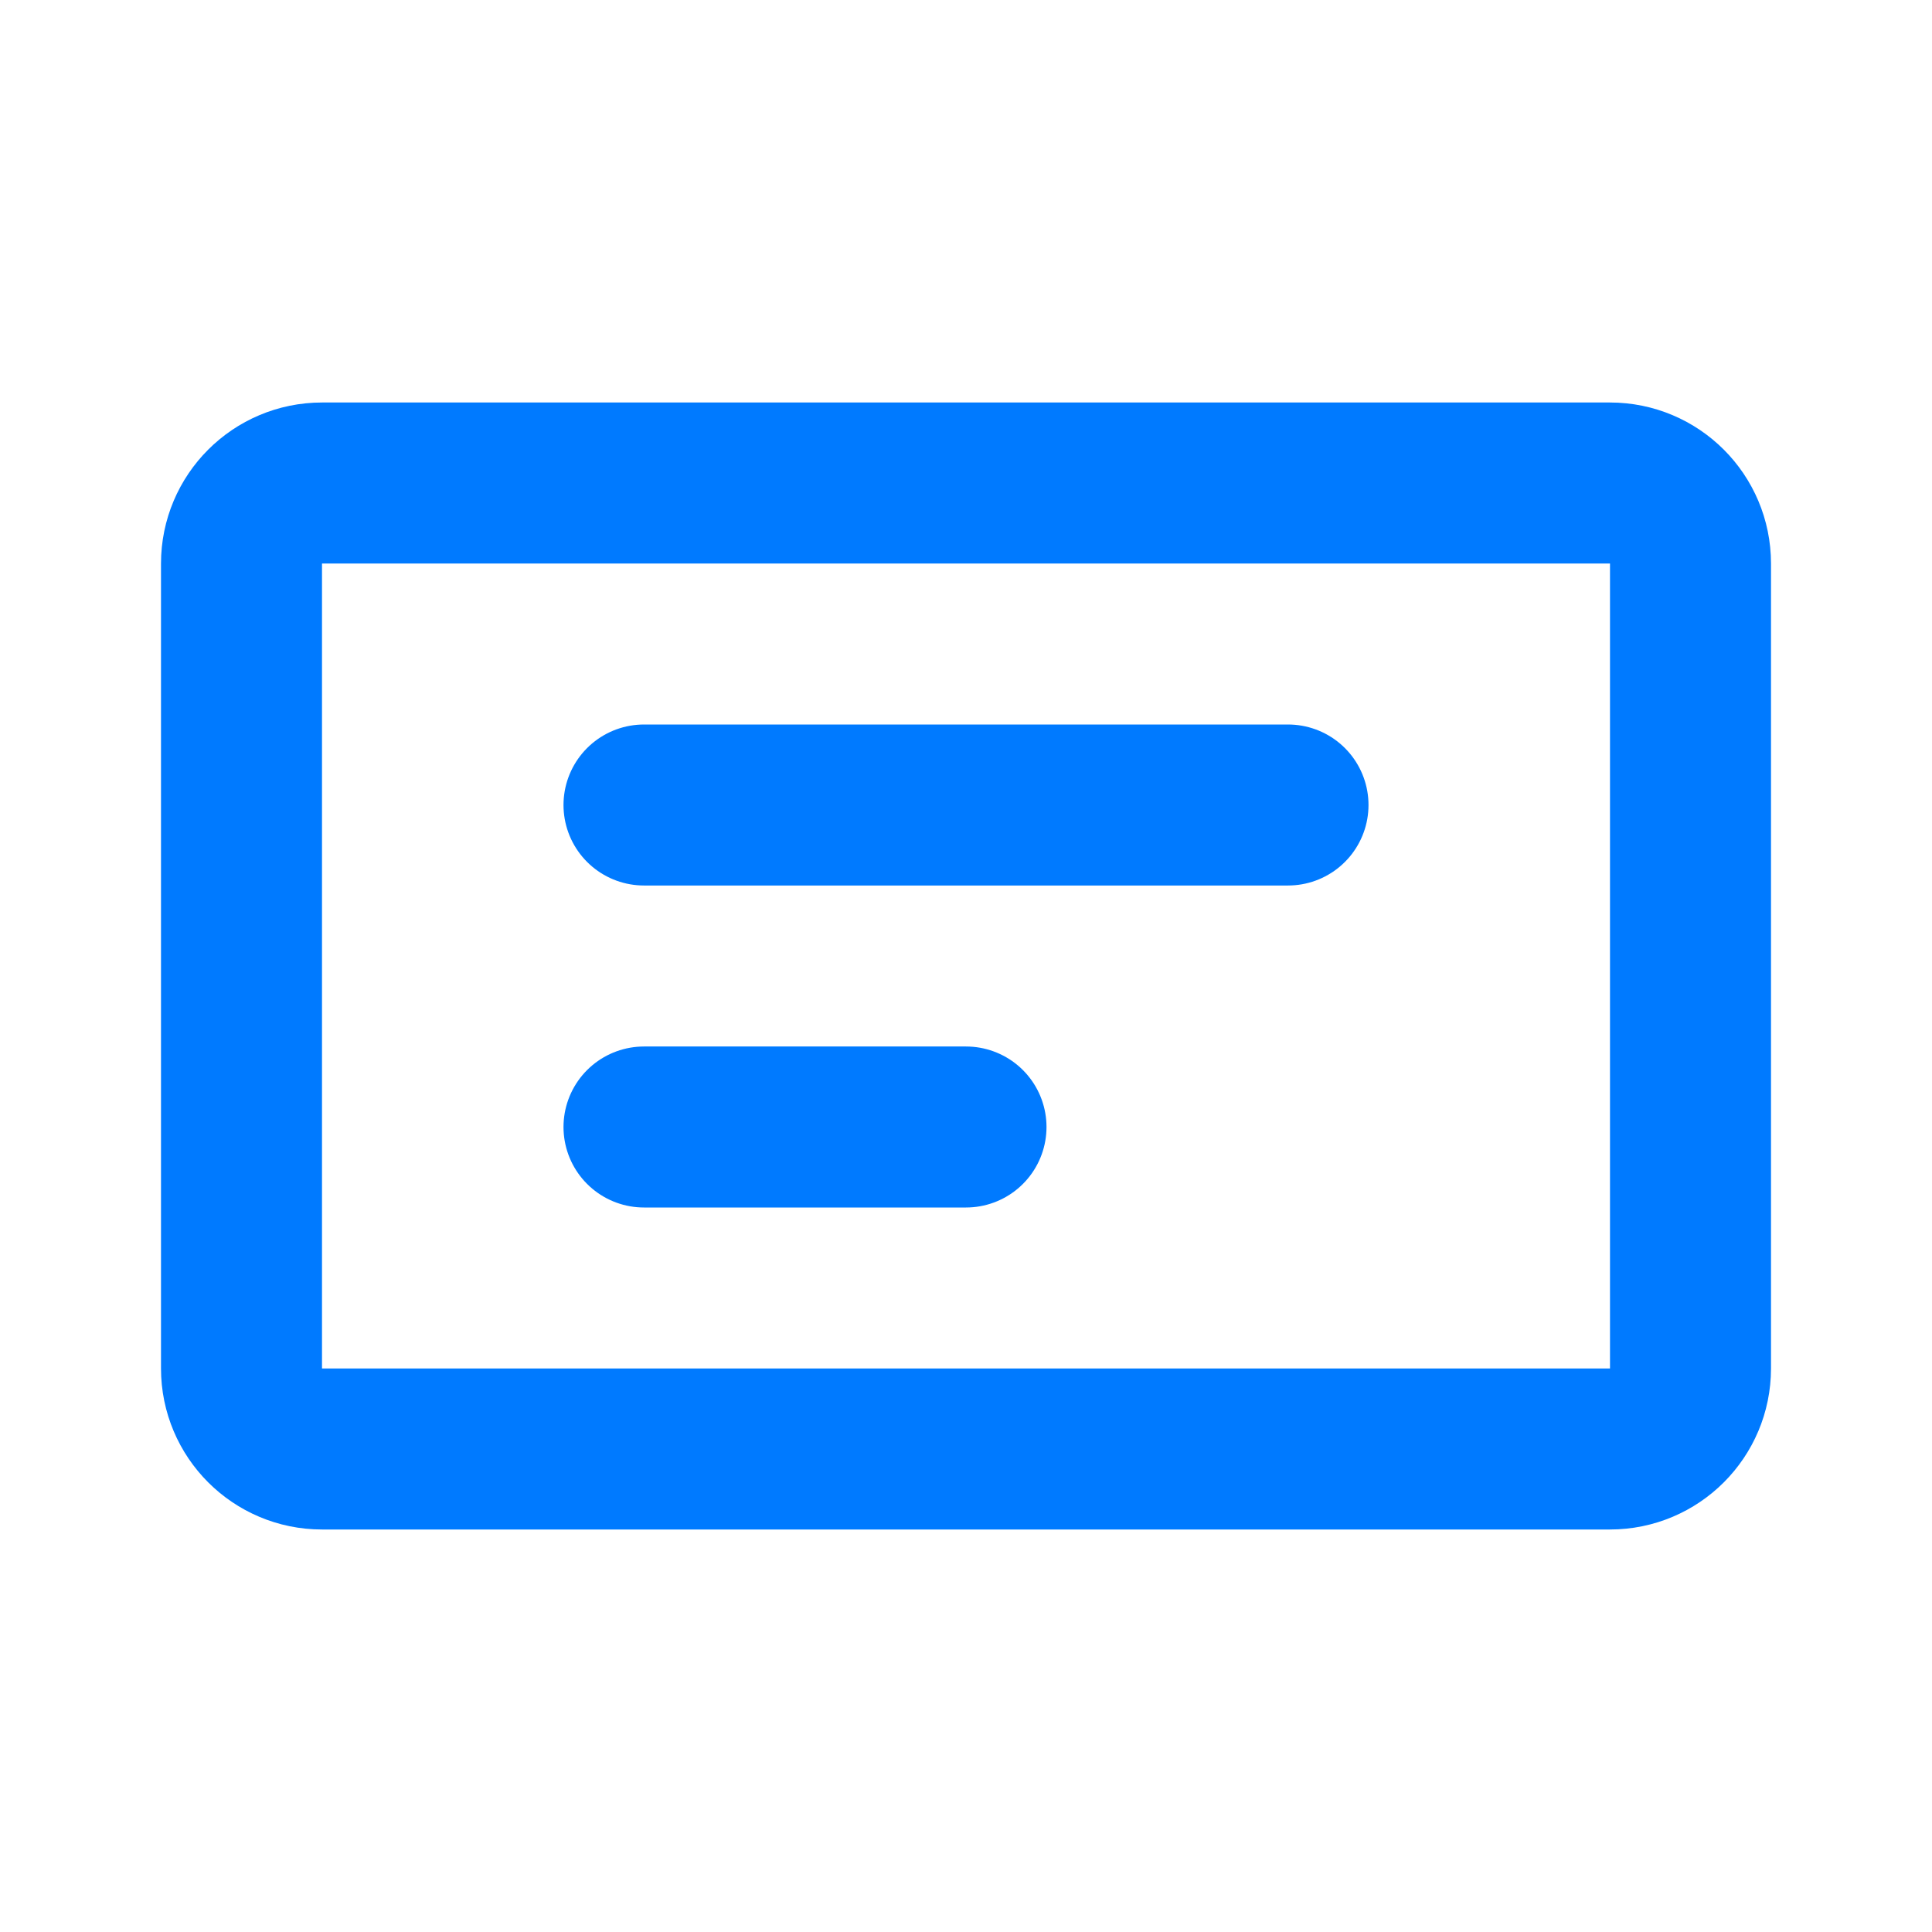
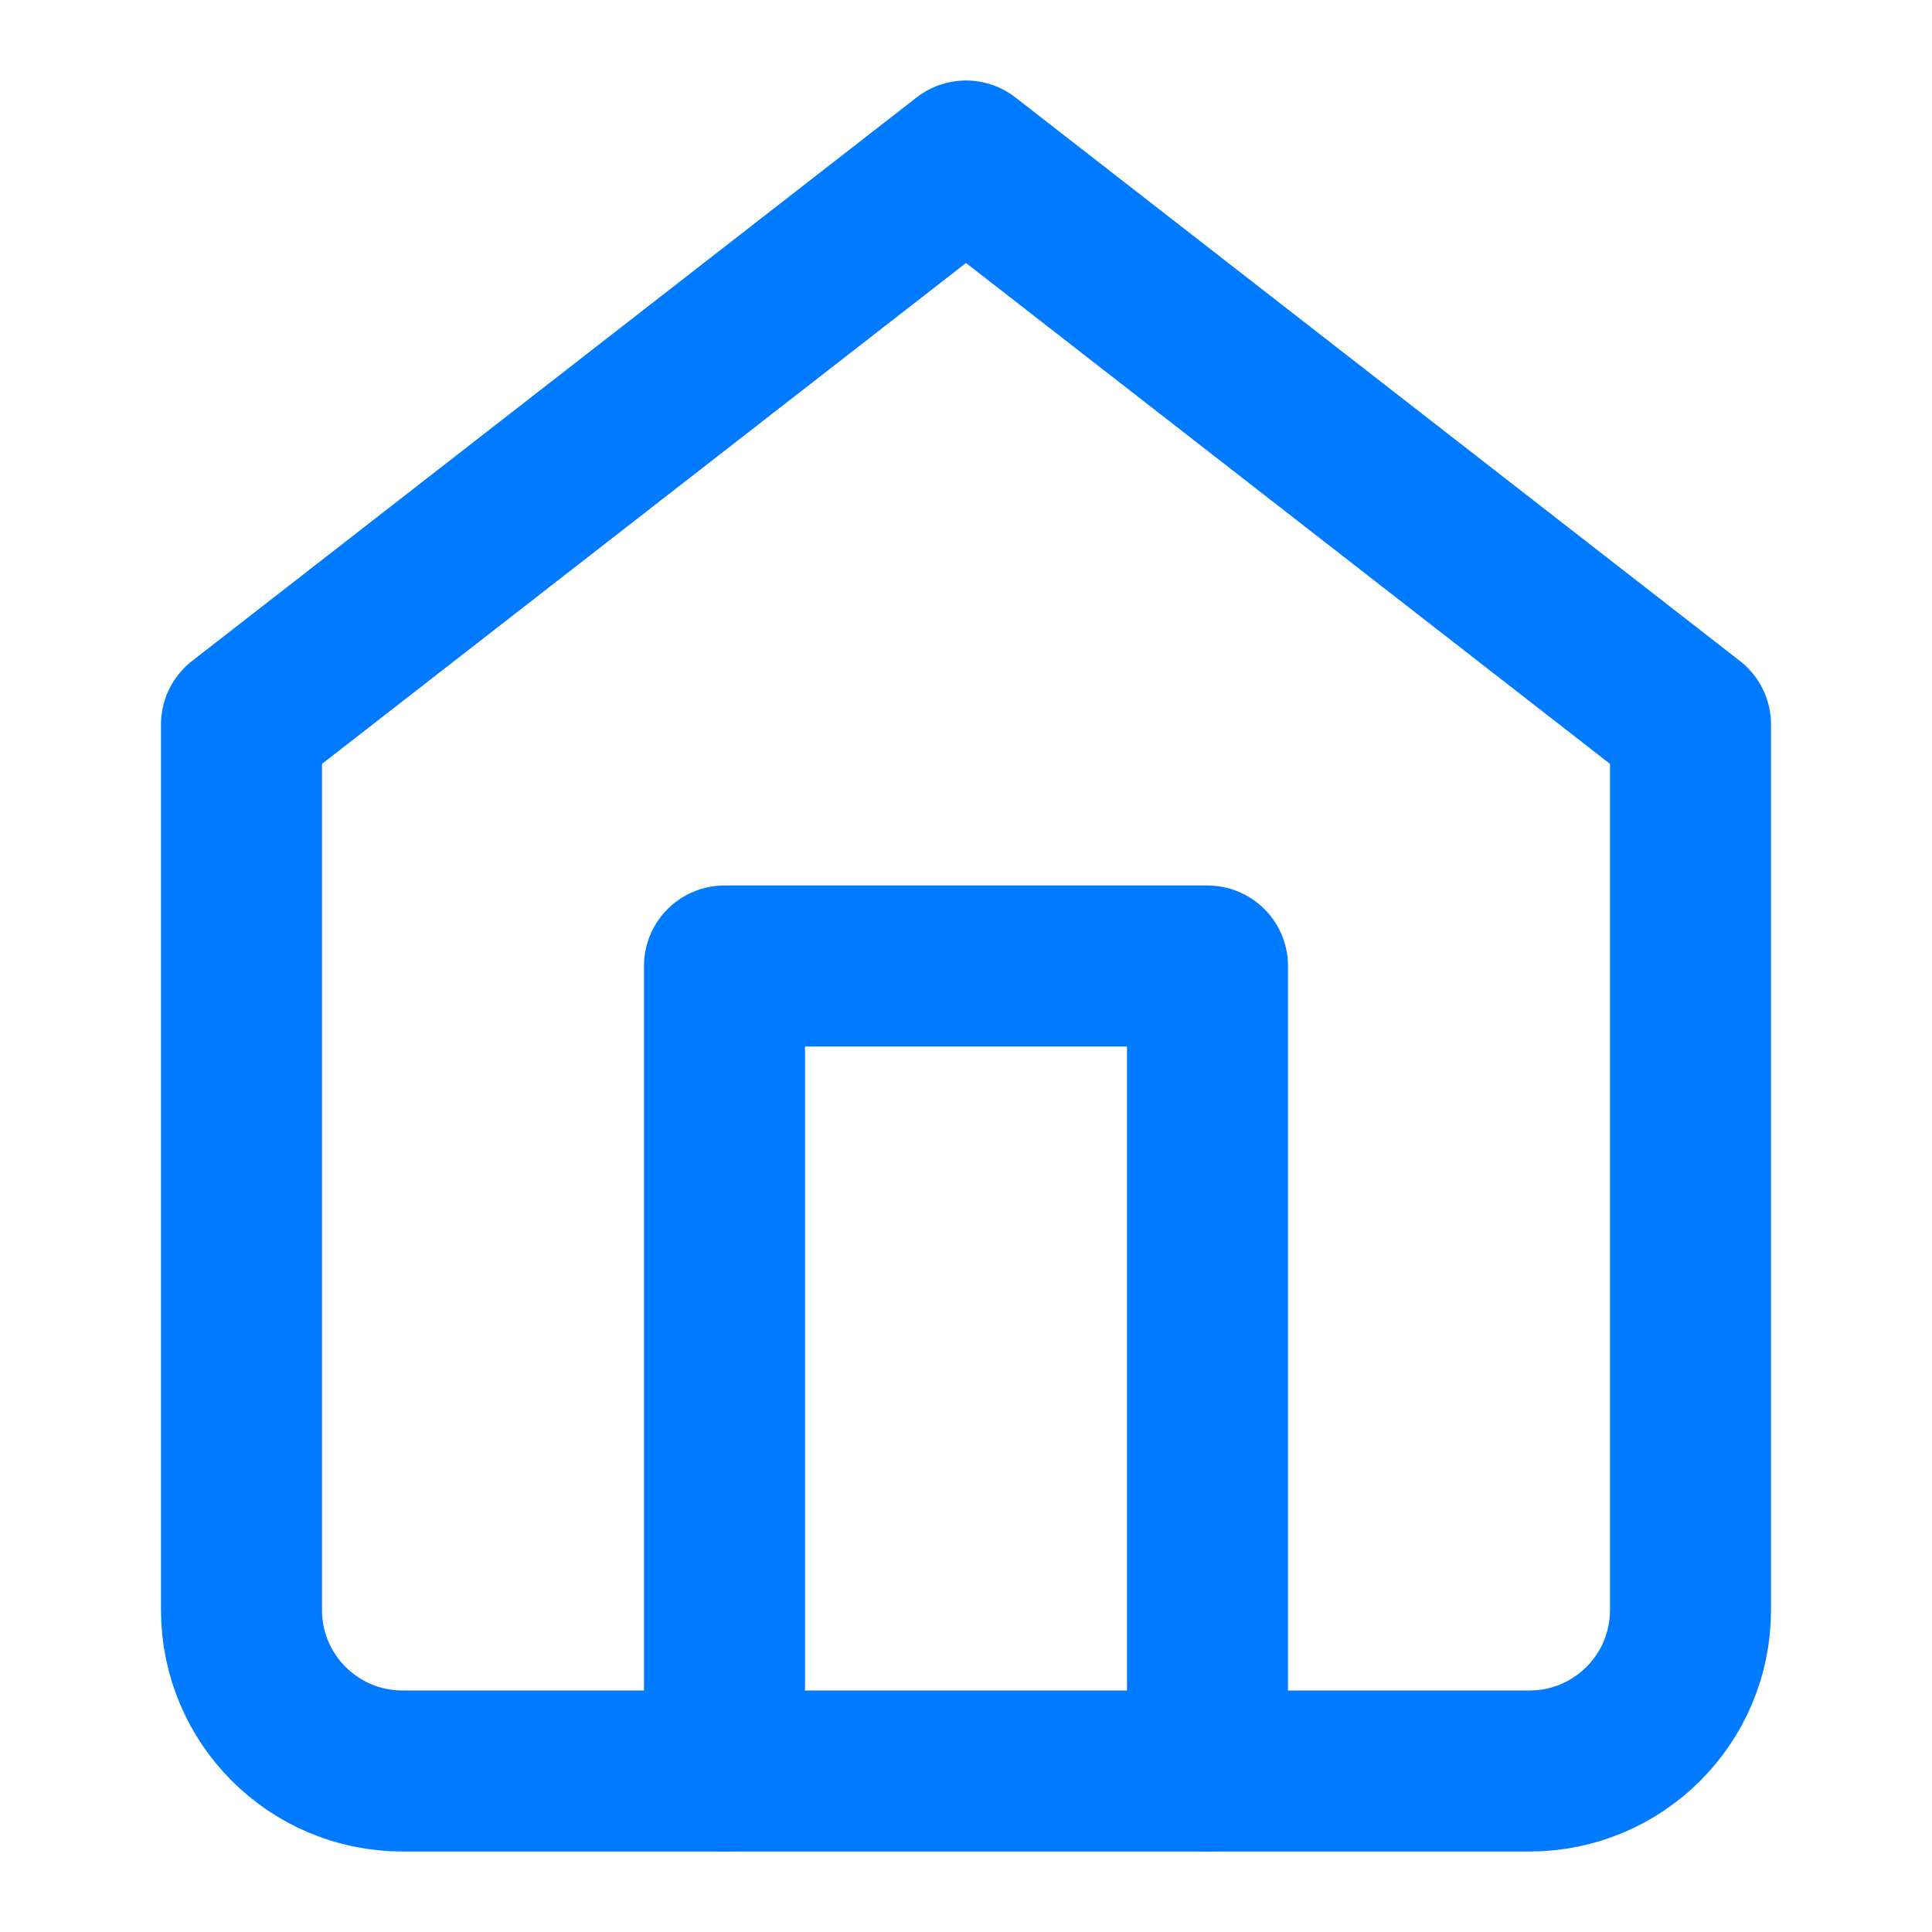
- <svg xmlns="http://www.w3.org/2000/svg" viewBox="0 0 24 24" fill="none">
-   <path d="M3 7V17C3 17.552 3.448 18 4 18H20C20.552 18 21 17.552 21 17V7C21 6.448 20.552 6 20 6H4C3.448 6 3 6.448 3 7Z" stroke="#007AFF" stroke-width="2" />
-   <path d="M8 10H16" stroke="#007AFF" stroke-width="2" stroke-linecap="round" />
-   <path d="M8 14H12" stroke="#007AFF" stroke-width="2" stroke-linecap="round" />
+ <svg xmlns="http://www.w3.org/2000/svg" viewBox="0 0 24 24" fill="none" stroke="#007AFF" stroke-width="2" stroke-linecap="round" stroke-linejoin="round">
+   <path d="m3 9 9-7 9 7v11a2 2 0 0 1-2 2H5a2 2 0 0 1-2-2z" />
+   <polyline points="9,22 9,12 15,12 15,22" />
</svg>
